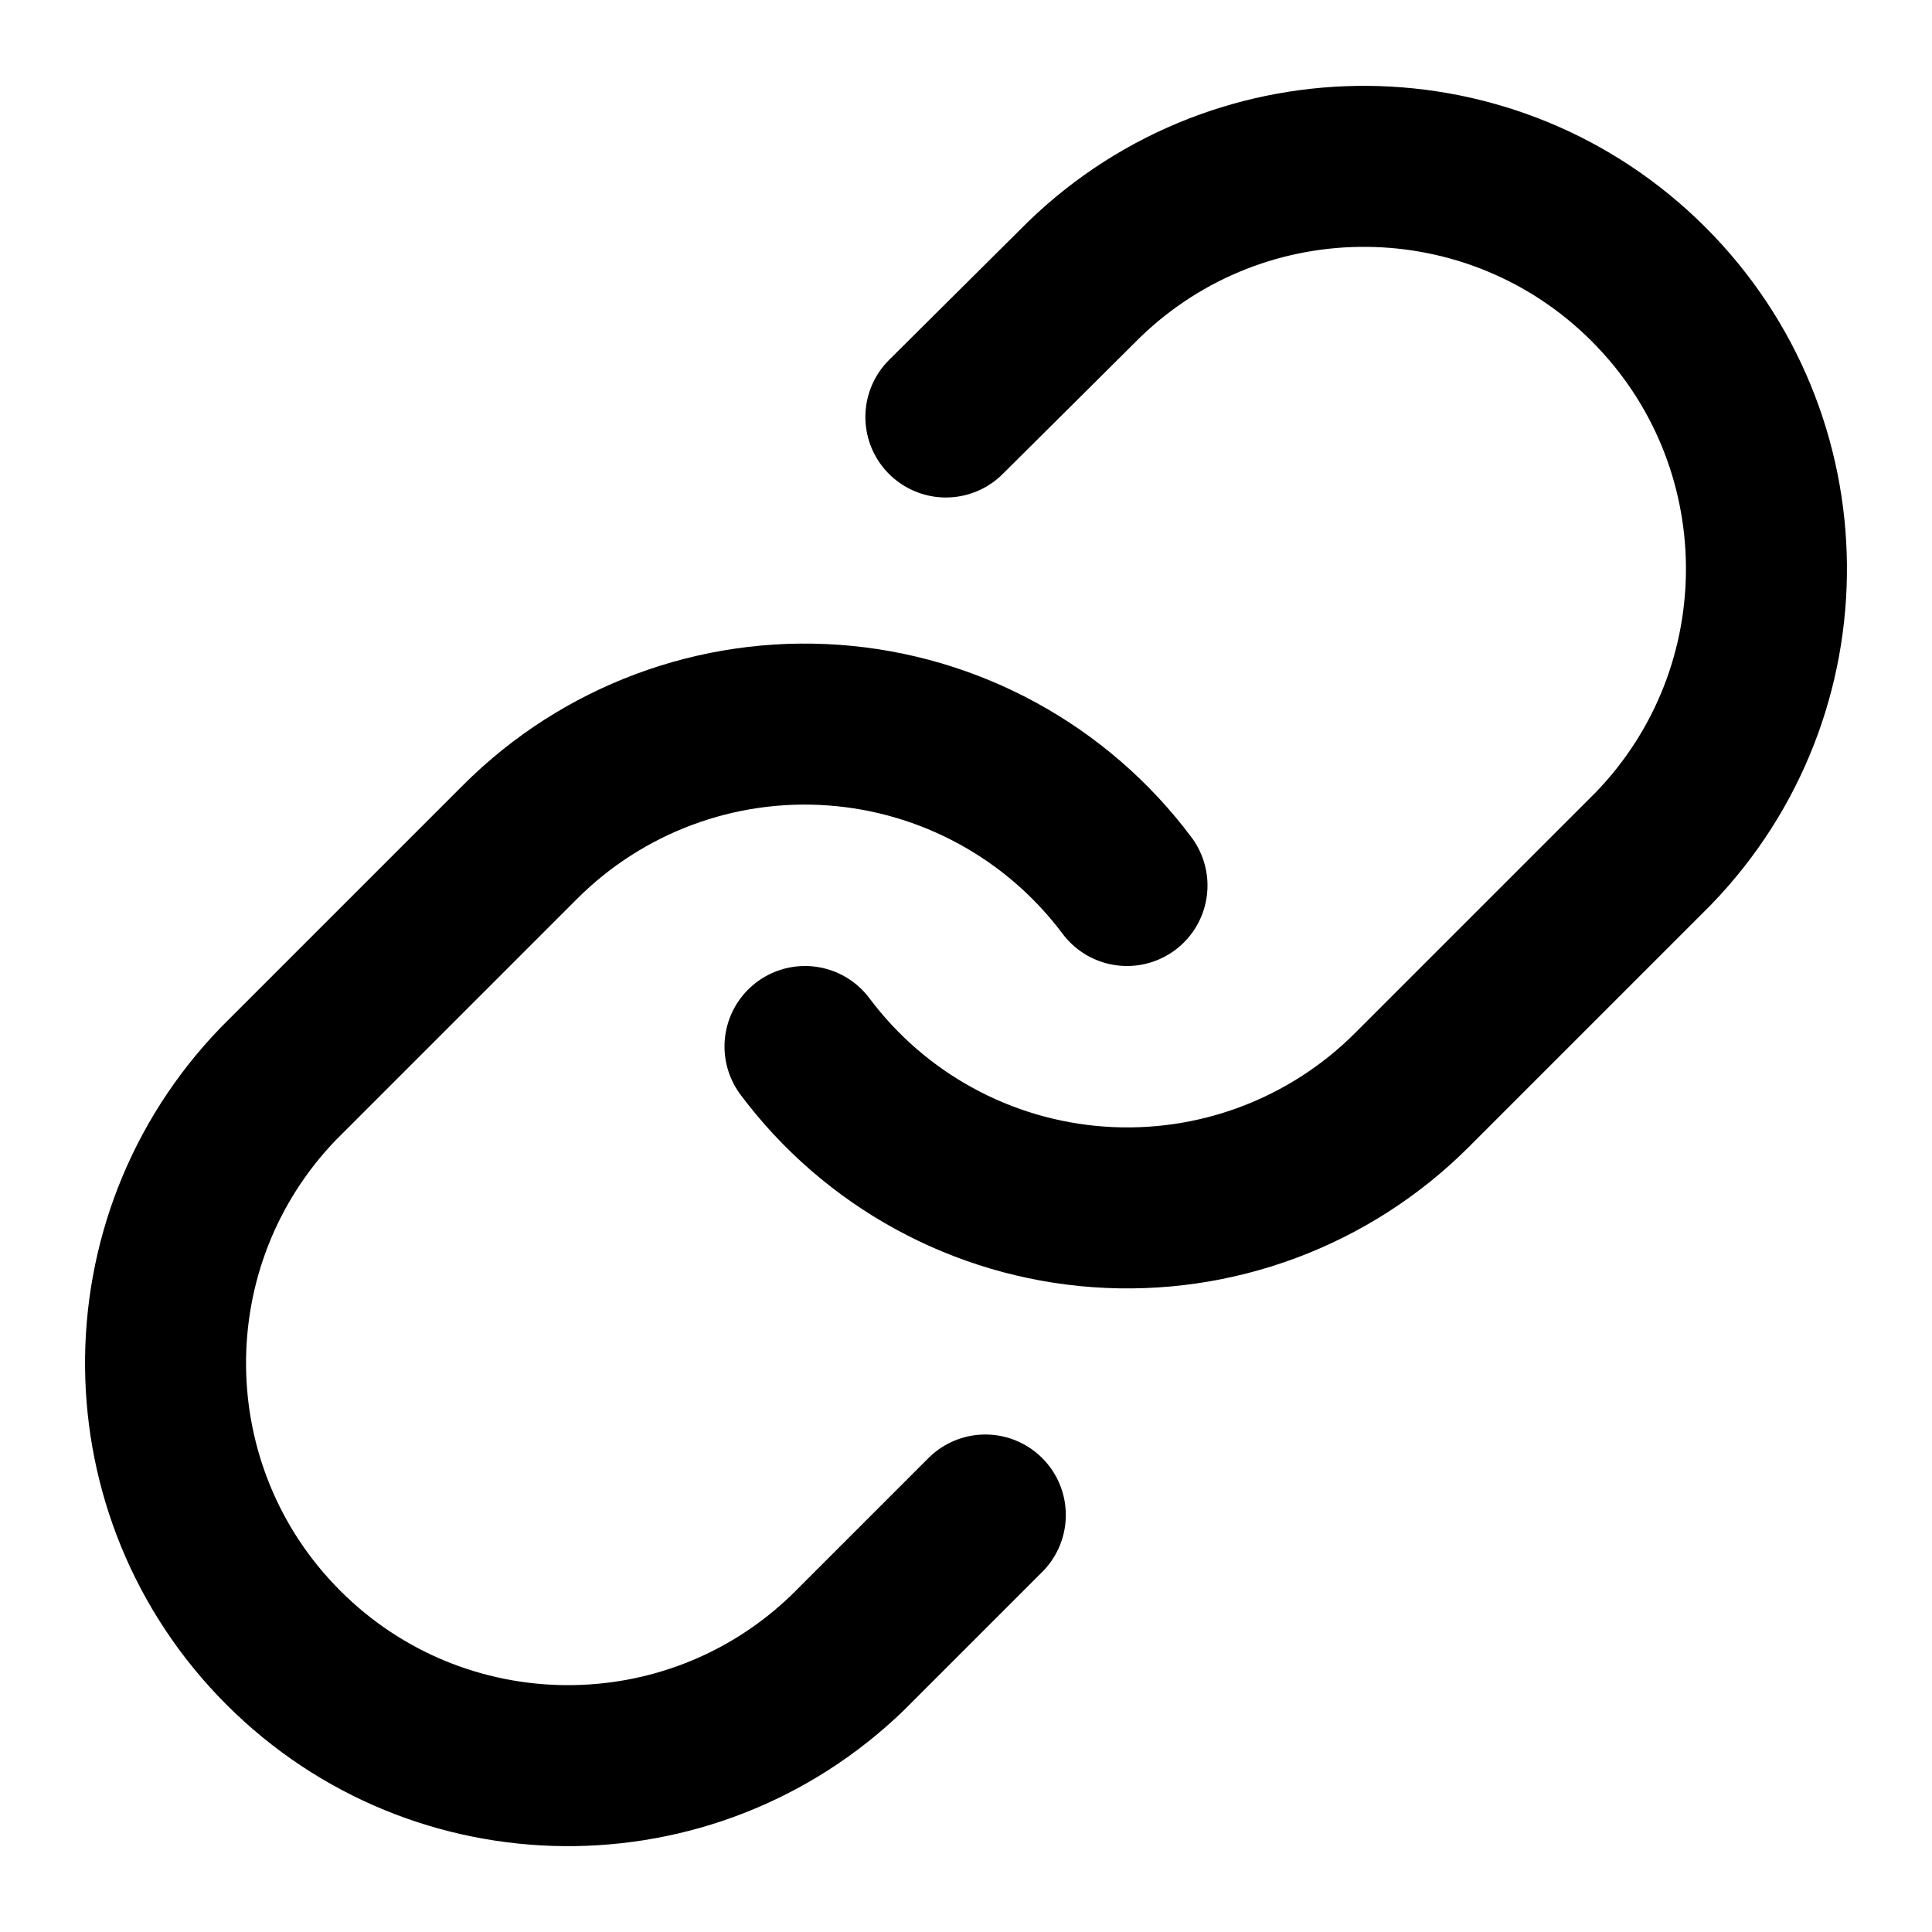
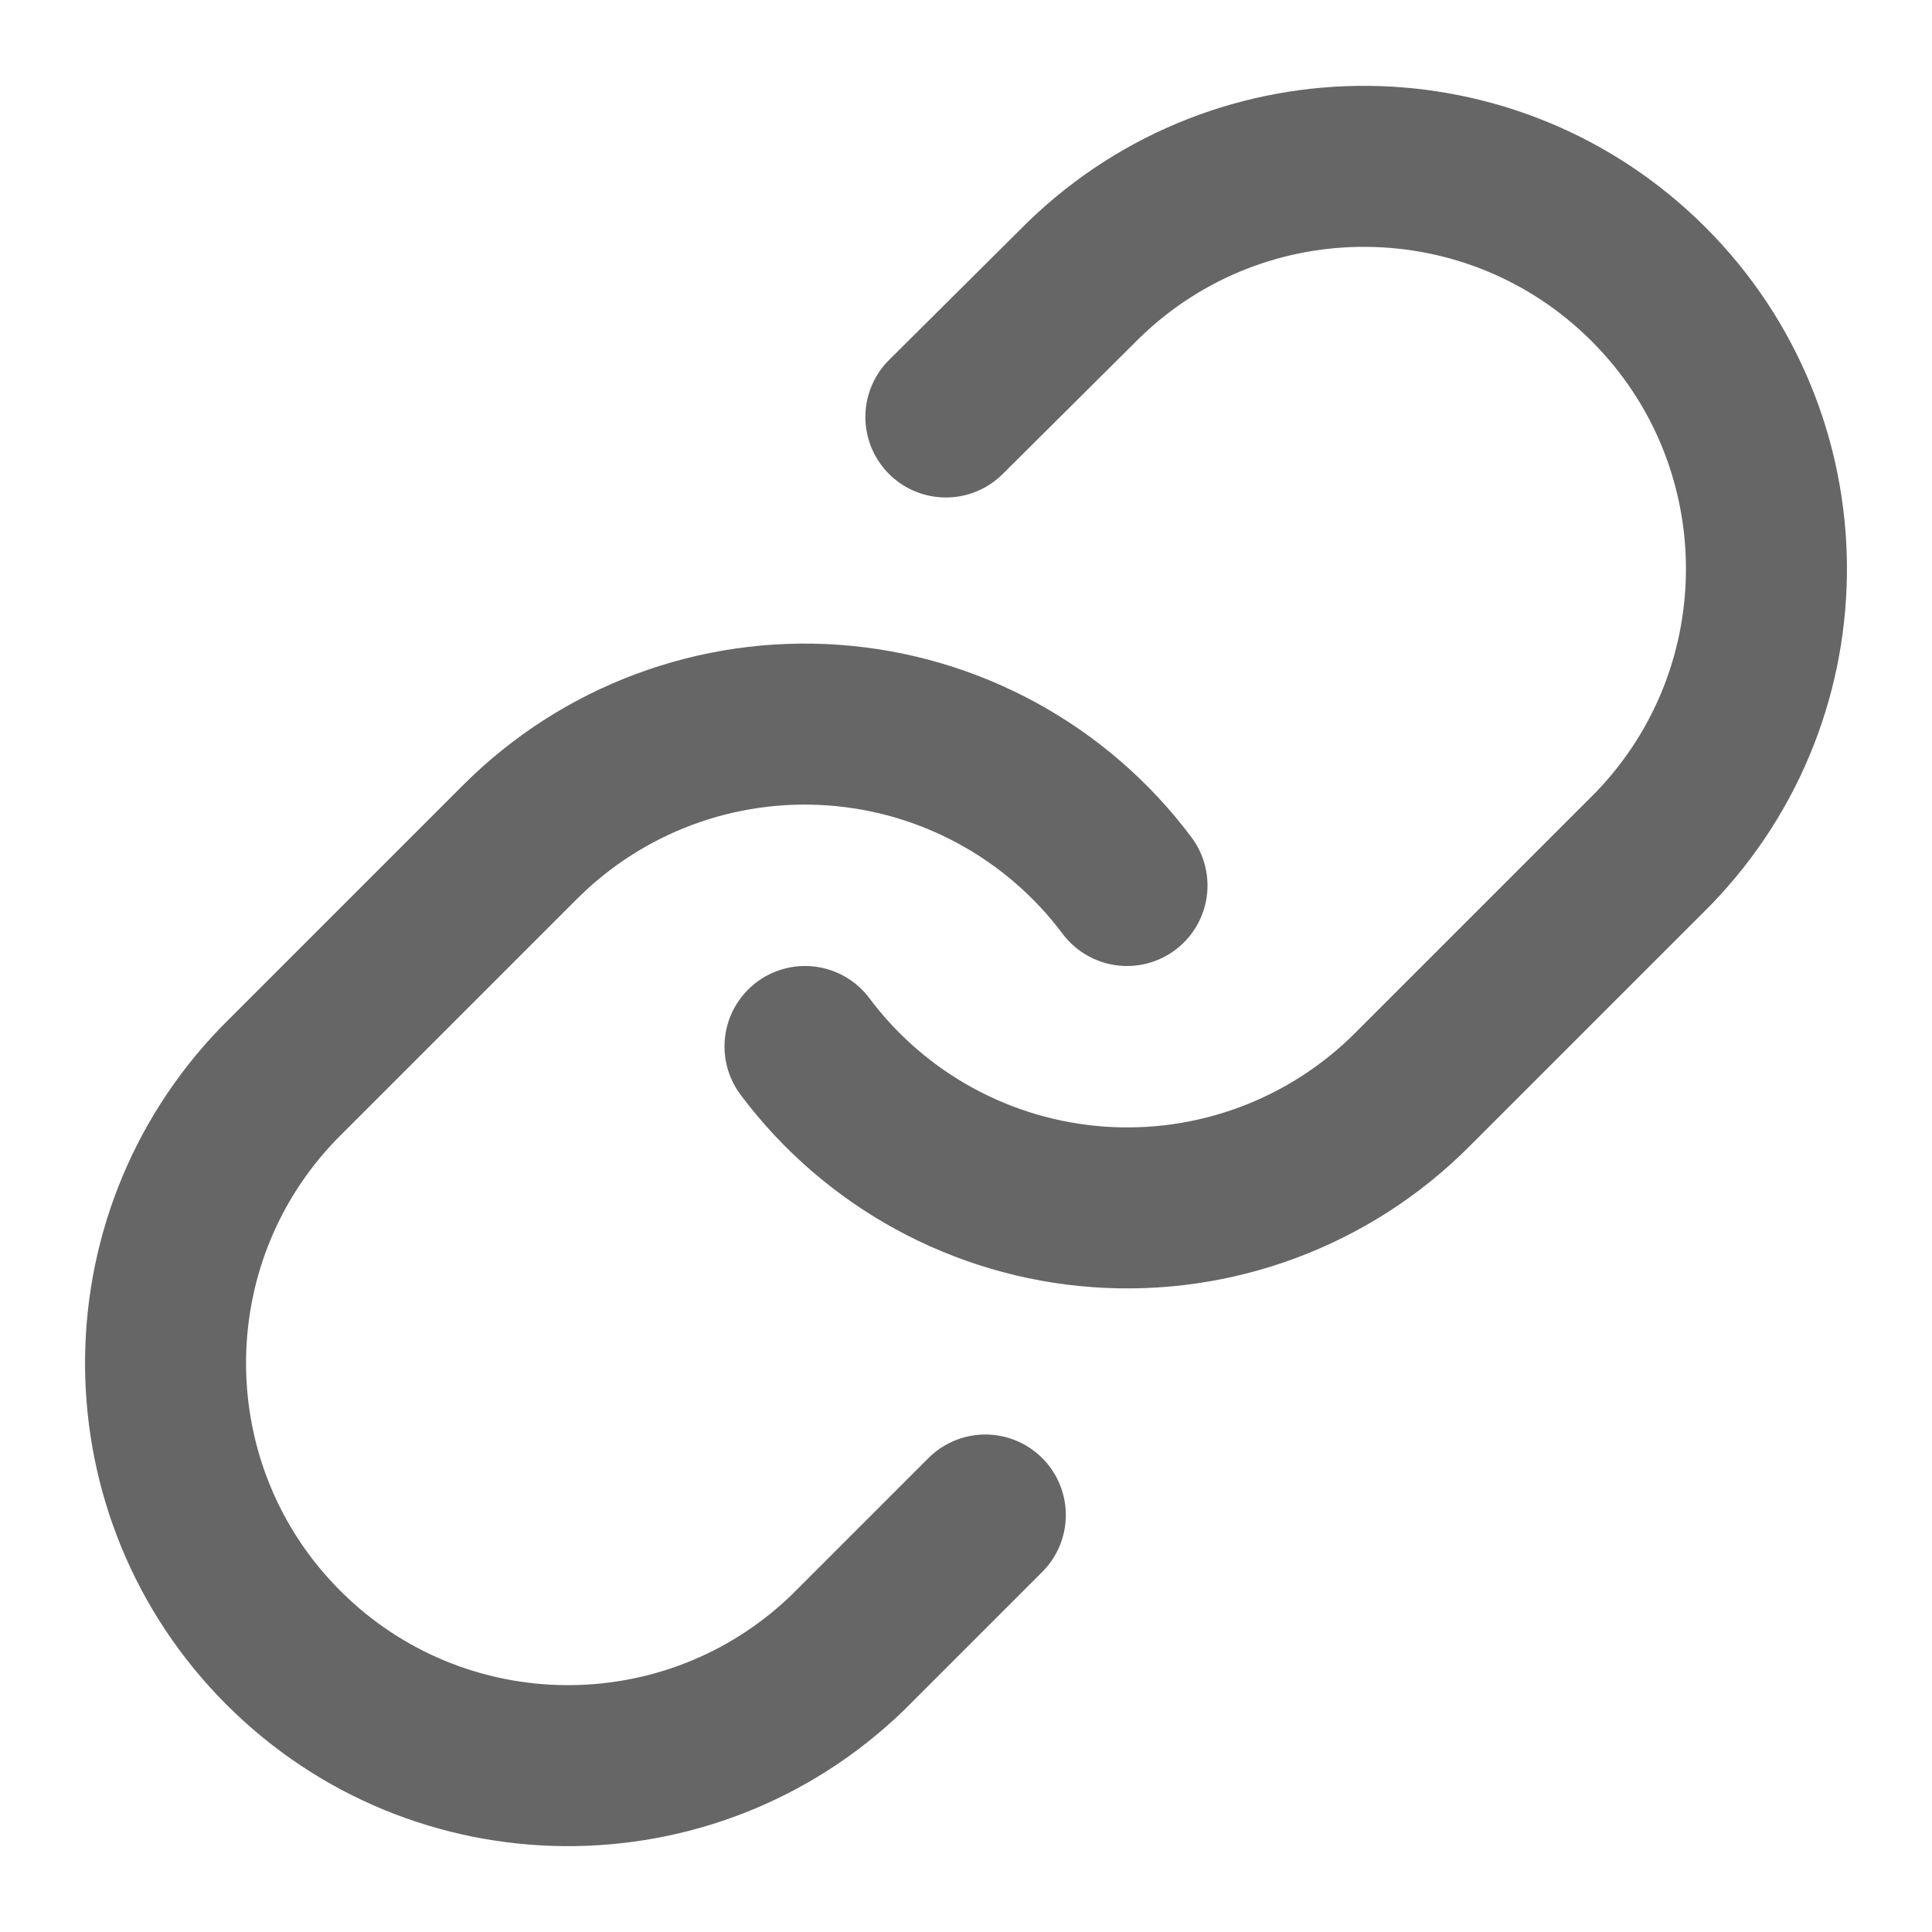
- <svg xmlns="http://www.w3.org/2000/svg" width="24" height="24" viewBox="0 0 24 24" fill="none" stroke="currentColor" stroke-width="2" stroke-linecap="round" stroke-linejoin="round" class="feather feather-link">
+ <svg xmlns="http://www.w3.org/2000/svg" width="24" height="24" viewBox="0 0 24 24" fill="none" stroke="#666666" stroke-width="2" stroke-linecap="round" stroke-linejoin="round" class="feather feather-link">
  <path d="M10 13a5 5 0 0 0 7.54.54l3-3a5 5 0 0 0-7.07-7.07l-1.72 1.71" />
  <path d="M14 11a5 5 0 0 0-7.54-.54l-3 3a5 5 0 0 0 7.07 7.07l1.71-1.71" />
</svg>
